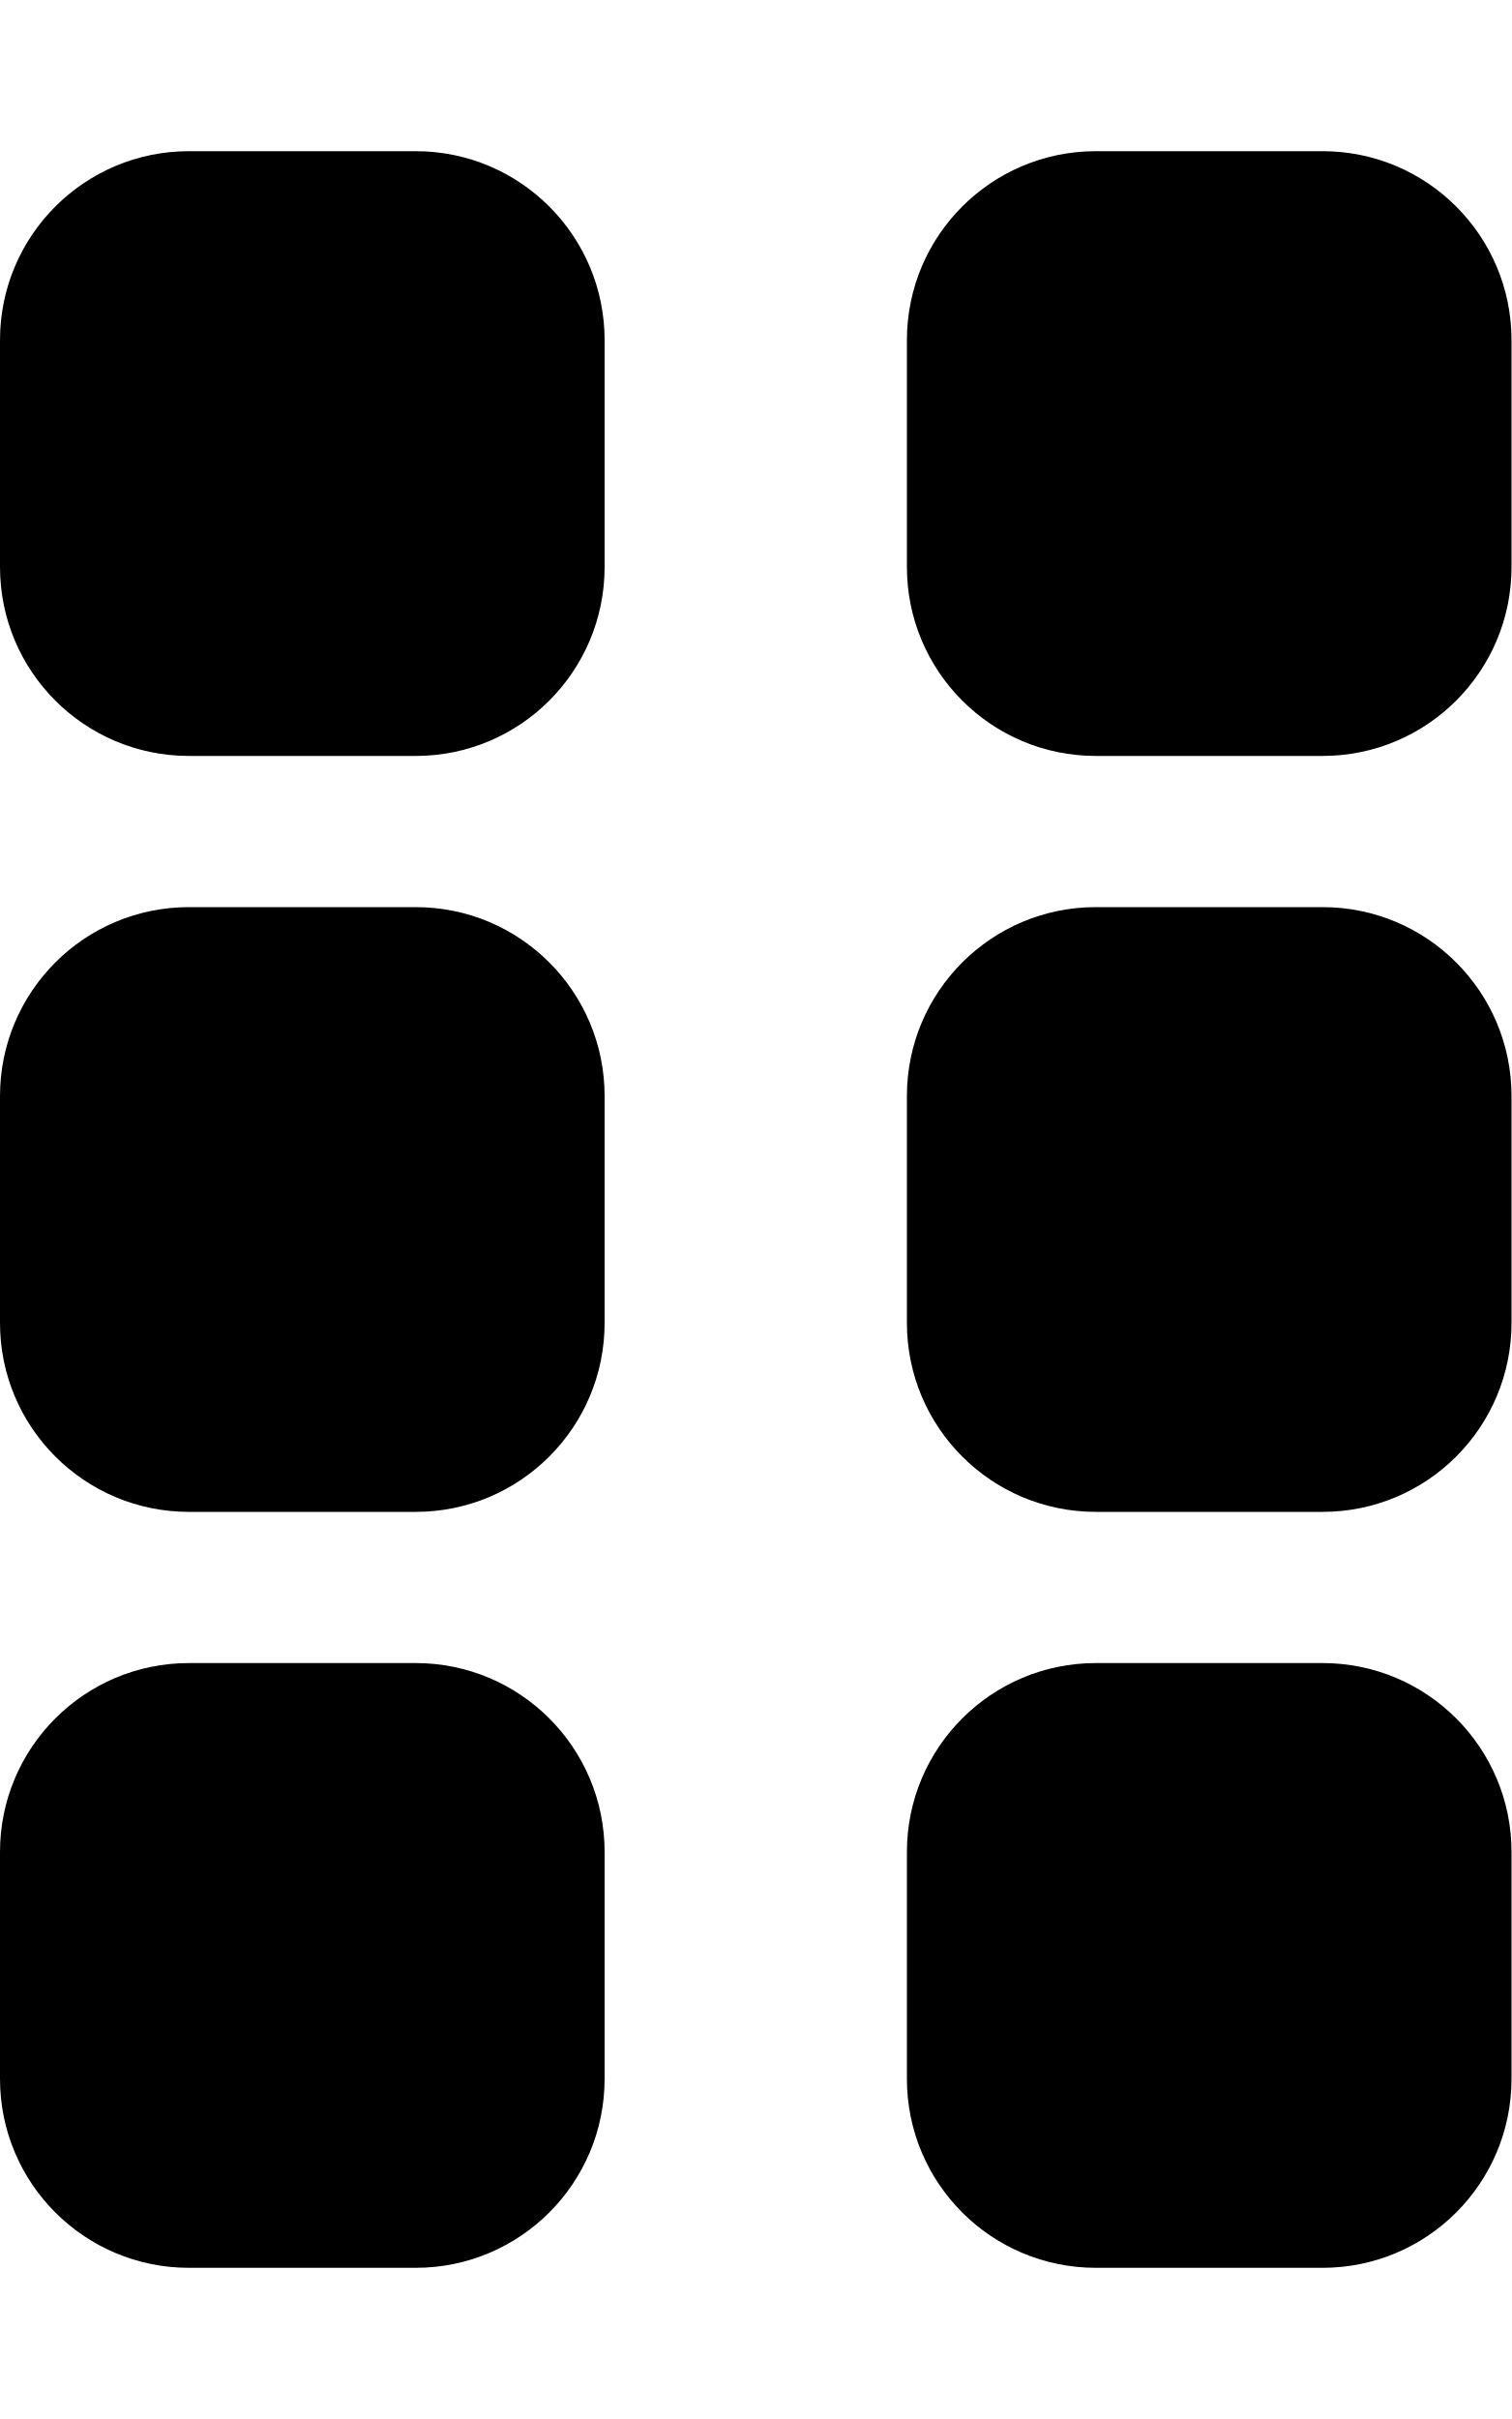
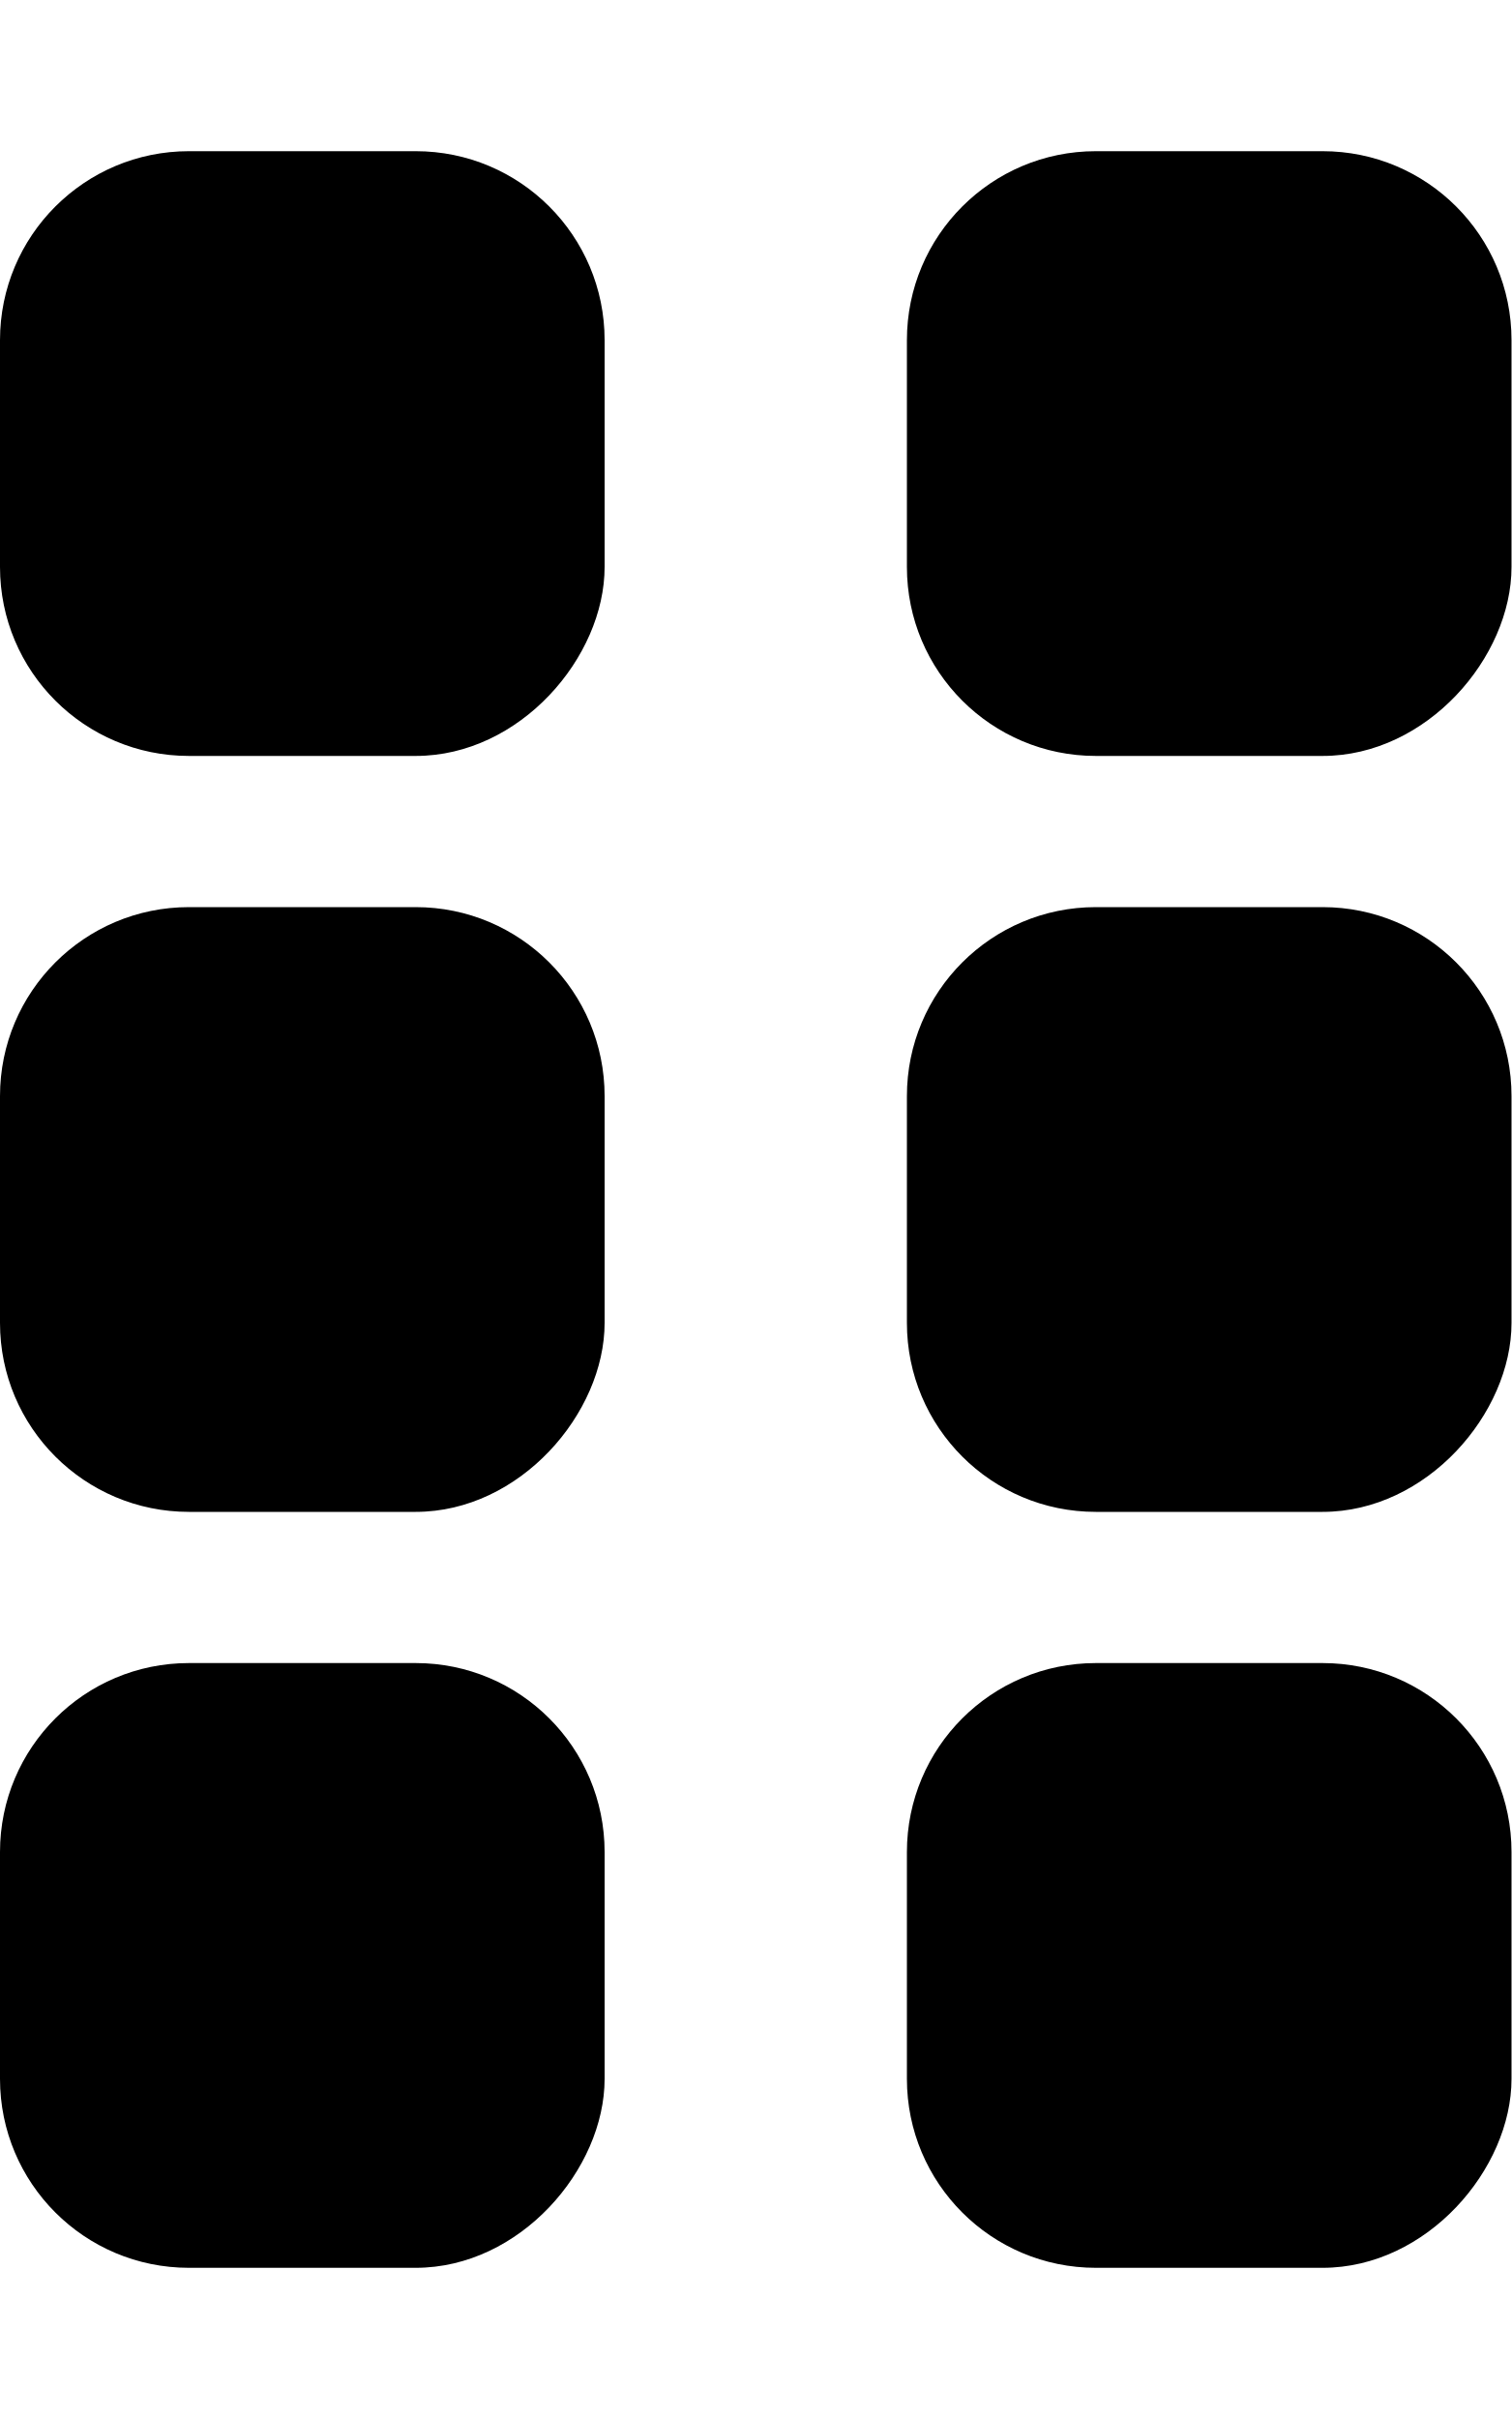
<svg xmlns="http://www.w3.org/2000/svg" viewBox="0 0 320 512">
-   <path d="M40 352c-22.1 0-40 17.9-40 40l0 48c0 22.1 17.9 40 40 40l48 0c22.1 0 40-17.9 40-40l0-48c0-22.1-17.9-40-40-40l-48 0zm192 0c-22.1 0-40 17.9-40 40l0 48c0 22.1 17.9 40 40 40l48 0c22.1 0 40-17.9 40-40l0-48c0-22.1-17.9-40-40-40l-48 0zM40 320l48 0c22.1 0 40-17.9 40-40l0-48c0-22.1-17.9-40-40-40l-48 0c-22.1 0-40 17.9-40 40l0 48c0 22.1 17.9 40 40 40zM232 192c-22.1 0-40 17.9-40 40l0 48c0 22.1 17.9 40 40 40l48 0c22.1 0 40-17.9 40-40l0-48c0-22.1-17.9-40-40-40l-48 0zM40 160l48 0c22.1 0 40-17.9 40-40l0-48c0-22.1-17.9-40-40-40L40 32C17.9 32 0 49.9 0 72l0 48c0 22.1 17.9 40 40 40zM232 32c-22.1 0-40 17.9-40 40l0 48c0 22.1 17.9 40 40 40l48 0c22.1 0 40-17.9 40-40l0-48c0-22.1-17.9-40-40-40l-48 0z" />
+   <path d="M40 352c-22.1 0-40 17.9-40 40l0 48c0 22.1 17.9 40 40 40l48 0c22.1 0 40-20.9 40-40l0-48c0-22.1-17.9-40-40-40l-48 0zm192 0c-22.1 0-40 17.9-40 40l0 48c0 22.1 17.9 40 40 40l48 0c22.1 0 40-20.9 40-40l0-48c0-22.1-17.9-40-40-40l-48 0zM40 320l48 0c22.1 0 40-20.9 40-40l0-48c0-22.1-17.9-40-40-40l-48 0c-22.1 0-40 17.9-40 40l0 48c0 22.1 17.9 40 40 40zM232 192c-22.1 0-40 17.9-40 40l0 48c0 22.1 17.9 40 40 40l48 0c22.1 0 40-20.9 40-40l0-48c0-22.1-17.9-40-40-40l-48 0zM40 160l48 0c22.1 0 40-20.9 40-40l0-48c0-22.1-17.9-40-40-40L40 32C17.9 32 0 49.9 0 72l0 48c0 22.1 17.9 40 40 40zM232 32c-22.1 0-40 17.9-40 40l0 48c0 22.1 17.9 40 40 40l48 0c22.1 0 40-20.9 40-40l0-48c0-22.1-17.9-40-40-40l-48 0z" />
</svg>
